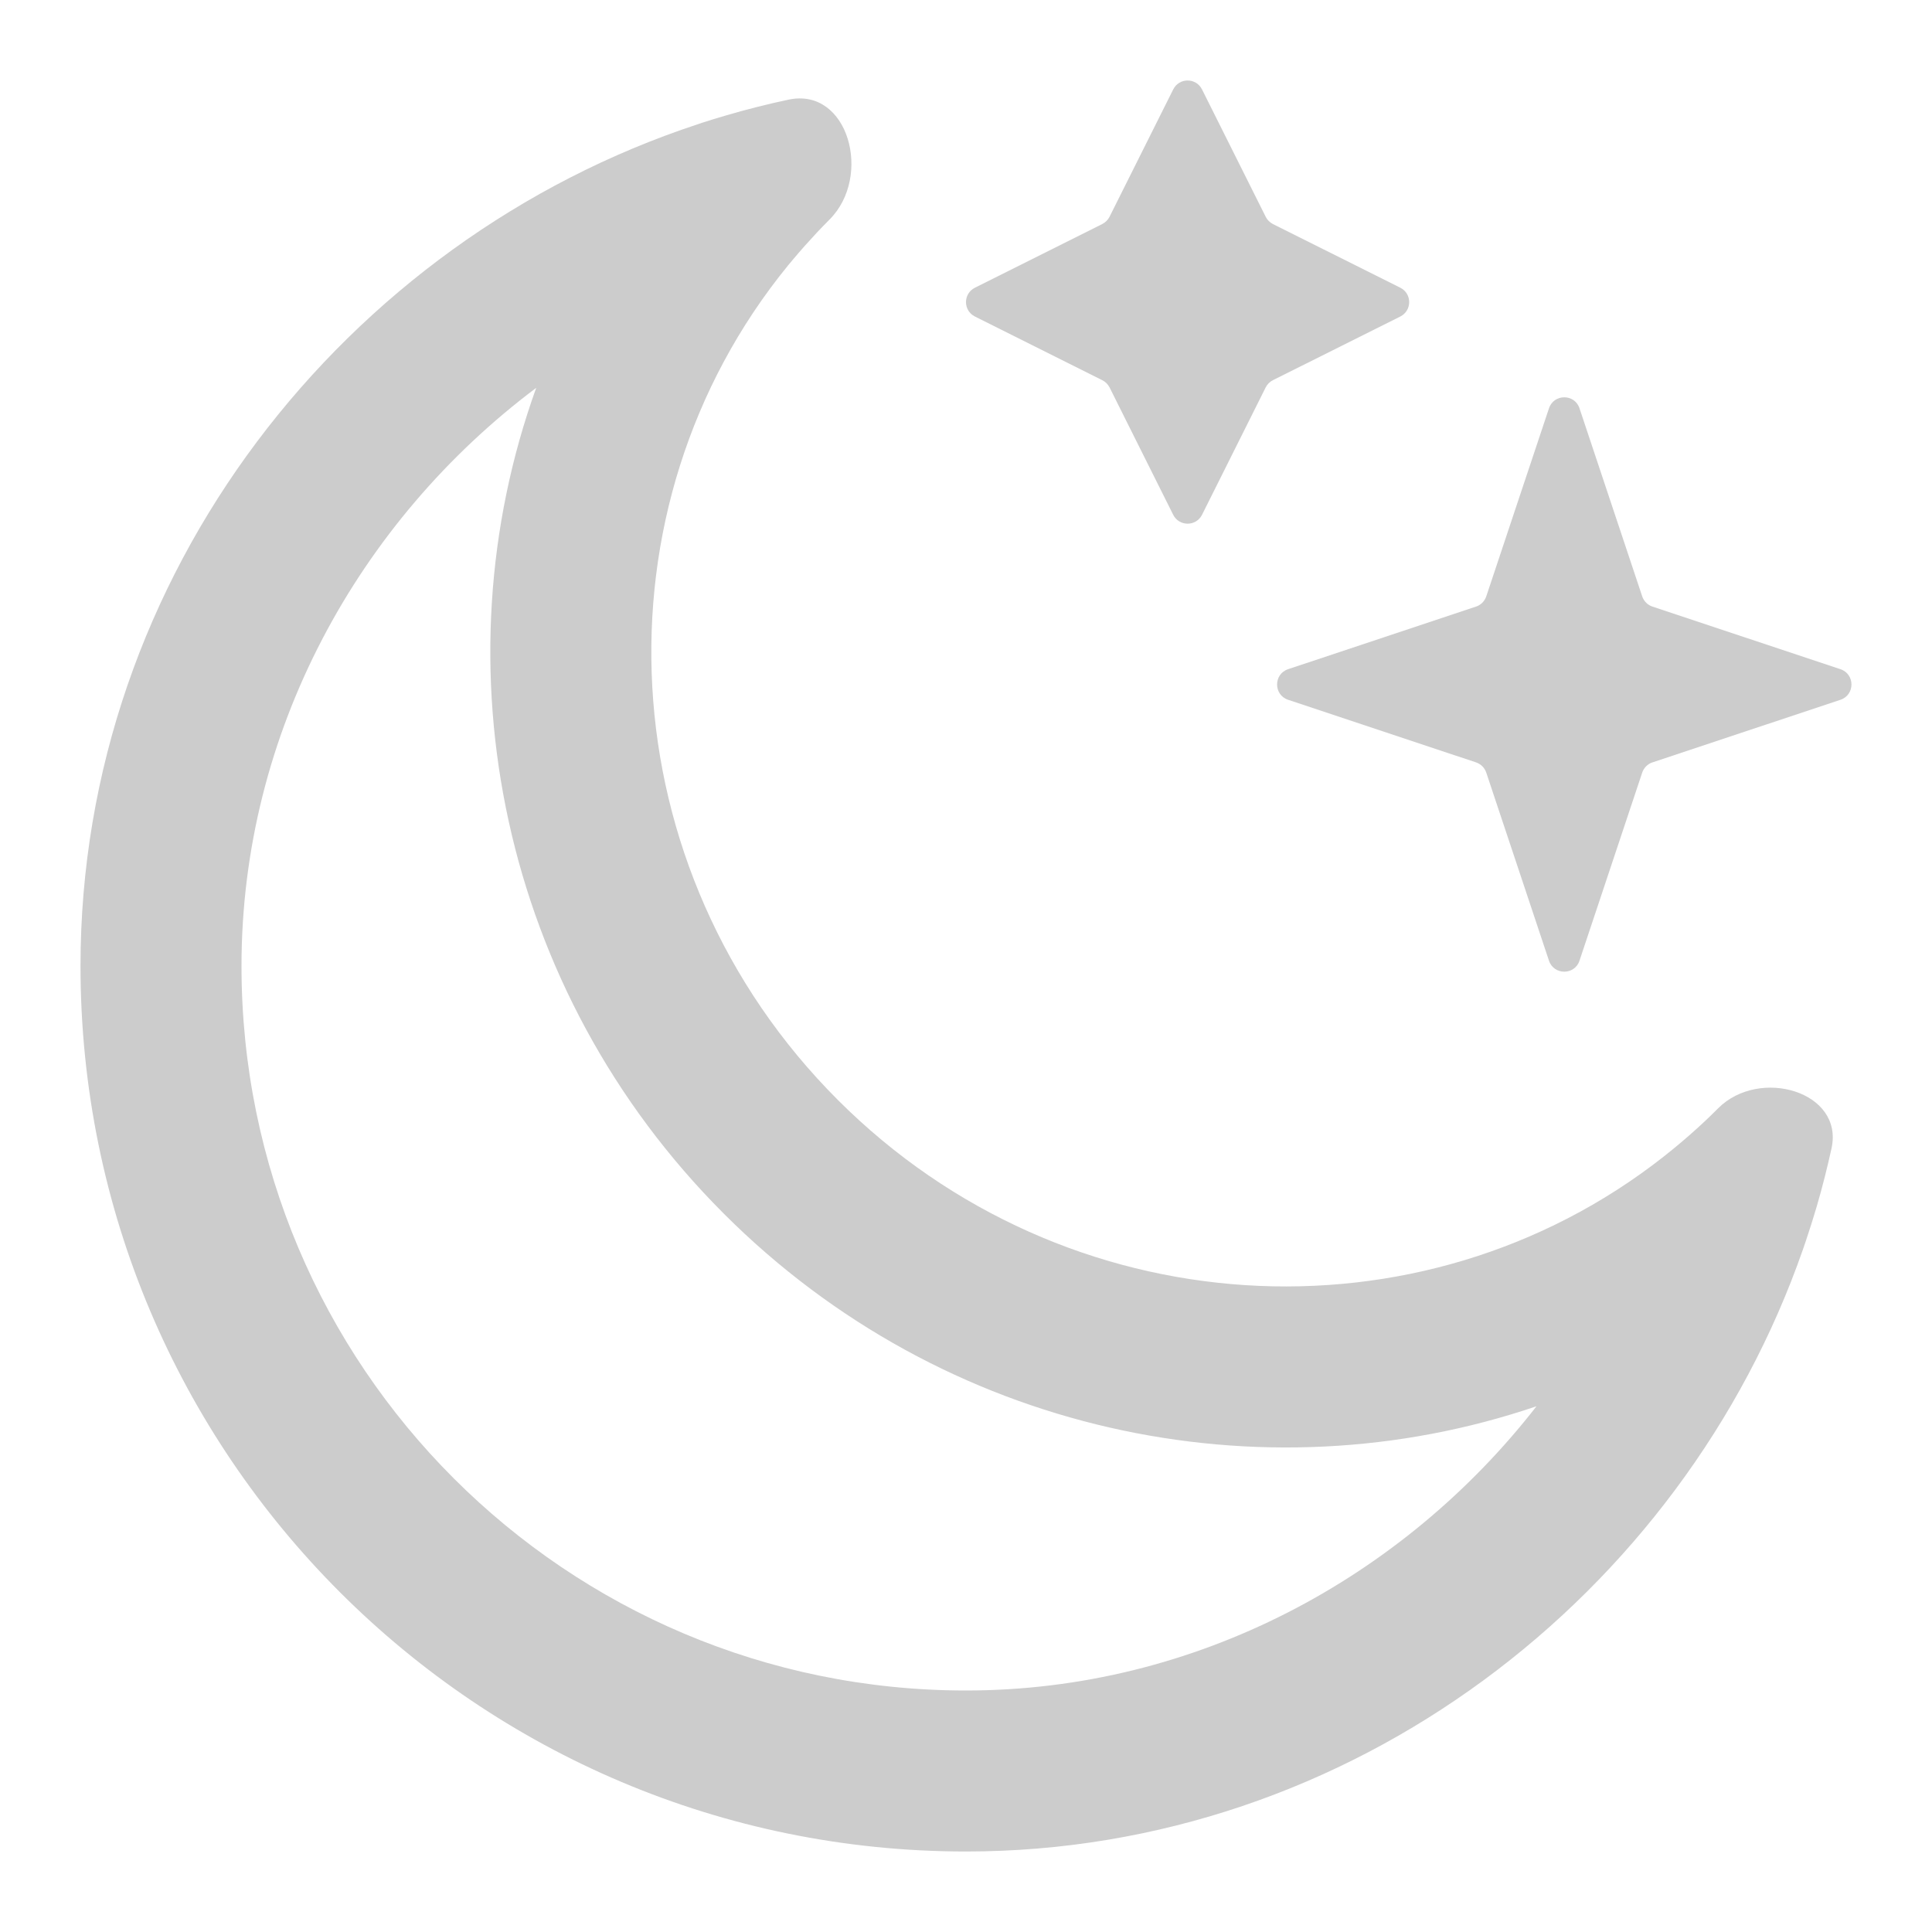
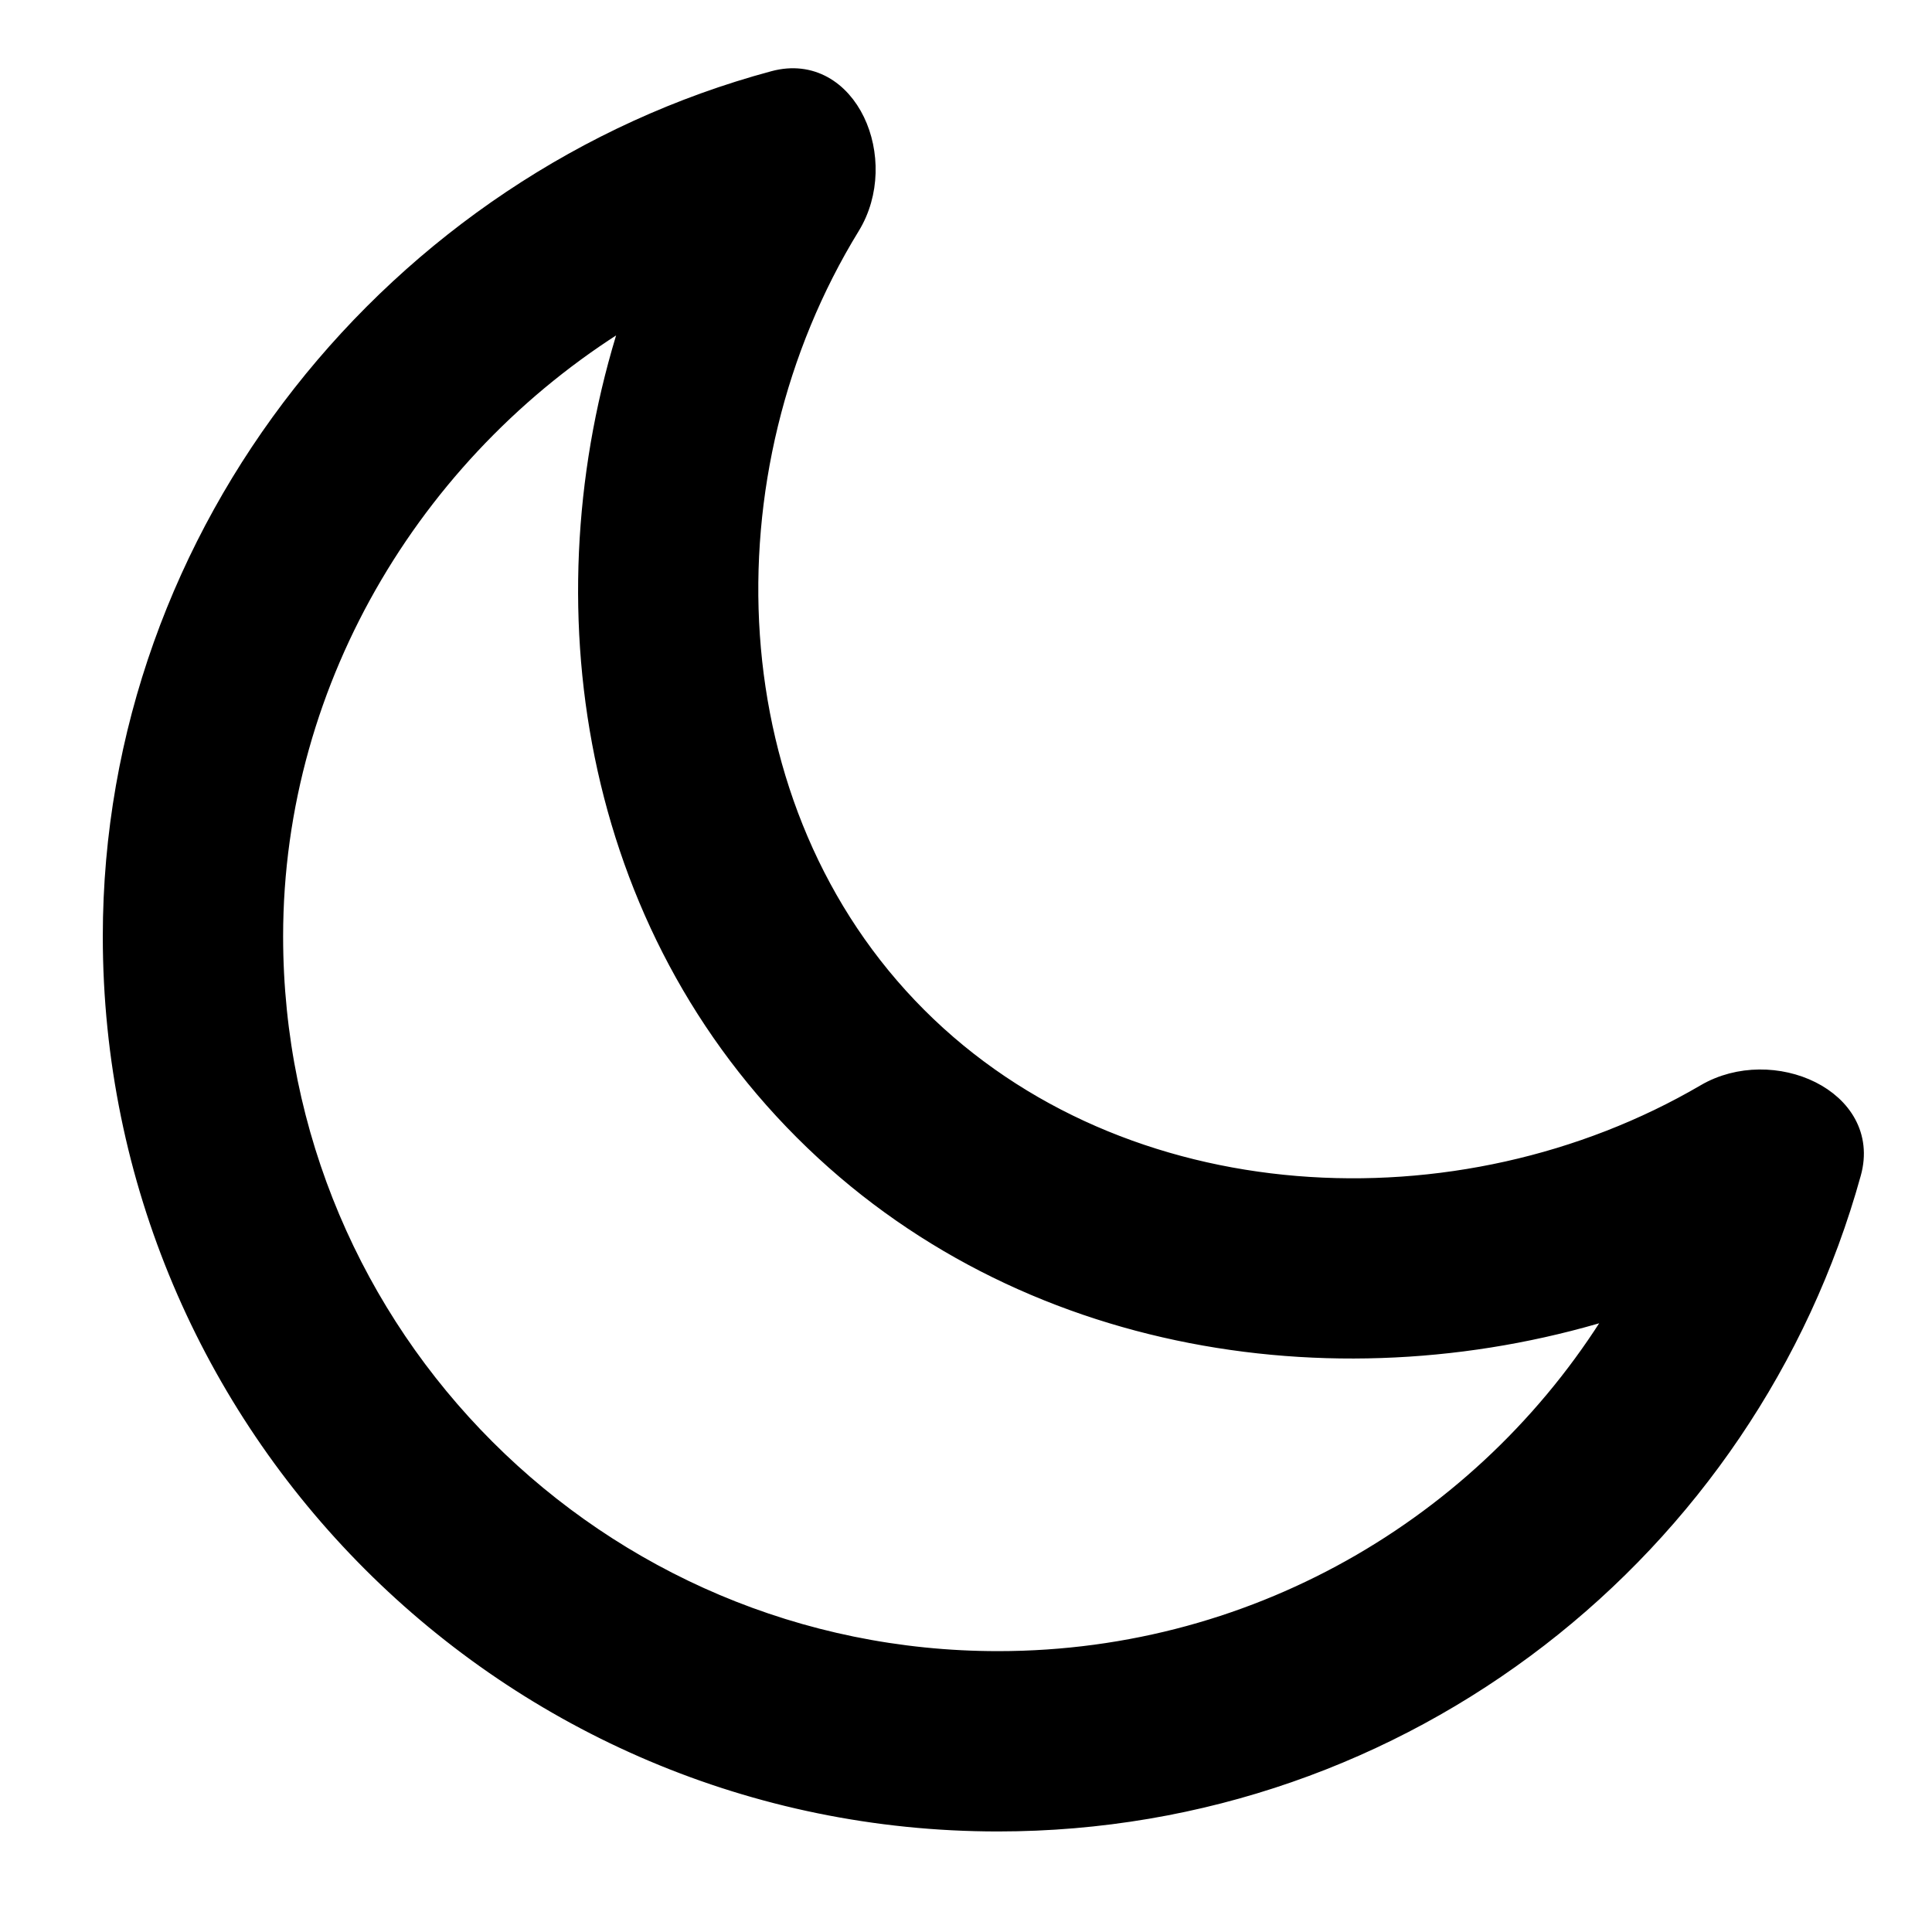
- <svg xmlns="http://www.w3.org/2000/svg" width="24" height="24" viewBox="0 0 24 24" fill="none">
+ <svg xmlns="http://www.w3.org/2000/svg" width="256px" height="256px" viewBox="0 0 24.00 24.00" fill="none" stroke="#000000" stroke-width="0.24">
  <g id="SVGRepo_bgCarrier" stroke-width="0" />
  <g id="SVGRepo_tracerCarrier" stroke-linecap="round" stroke-linejoin="round" />
  <g id="SVGRepo_iconCarrier">
-     <path d="M14.574 1.111L13.783 2.693C13.763 2.732 13.732 2.763 13.693 2.783L12.111 3.574C11.963 3.648 11.963 3.858 12.111 3.932L13.693 4.723C13.732 4.742 13.763 4.774 13.783 4.812L14.574 6.395C14.648 6.542 14.858 6.542 14.932 6.395L15.723 4.812C15.742 4.774 15.774 4.742 15.812 4.723L17.395 3.932C17.542 3.858 17.542 3.648 17.395 3.574L15.812 2.783C15.774 2.763 15.742 2.732 15.723 2.693L14.932 1.111C14.858 0.963 14.648 0.963 14.574 1.111Z" fill="#ccc" />
-     <path d="M19.242 5.072L18.463 7.408C18.443 7.468 18.396 7.515 18.337 7.535L16.001 8.313C15.819 8.374 15.819 8.632 16.001 8.693L18.337 9.471C18.396 9.491 18.443 9.538 18.463 9.598L19.242 11.934C19.303 12.116 19.561 12.116 19.621 11.934L20.4 9.598C20.42 9.538 20.467 9.491 20.526 9.471L22.863 8.693C23.045 8.632 23.045 8.374 22.863 8.313L20.526 7.535C20.467 7.515 20.42 7.468 20.4 7.408L19.621 5.072C19.561 4.89 19.303 4.89 19.242 5.072Z" fill="#ccc" />
-     <path fill-rule="evenodd" clip-rule="evenodd" d="M10.408 13.664C13.235 16.491 17.652 16.736 20.664 14.37C20.701 14.341 20.738 14.311 20.775 14.281C20.915 14.167 21.051 14.048 21.184 13.923C21.238 13.872 21.291 13.82 21.344 13.767C21.856 13.255 22.906 13.558 22.752 14.265C22.698 14.51 22.637 14.752 22.567 14.991C22.525 15.132 22.481 15.273 22.434 15.412C22.421 15.45 22.408 15.488 22.395 15.526C20.898 19.814 16.789 23 12 23C5.925 23 1 18.075 1 12C1 7.133 4.291 2.983 8.669 1.543L8.722 1.525C8.819 1.494 8.915 1.464 9.012 1.436C9.27 1.36 9.531 1.294 9.795 1.238C10.538 1.079 10.842 2.191 10.304 2.728C10.251 2.781 10.199 2.835 10.147 2.89C10.046 2.998 9.948 3.108 9.854 3.22C9.833 3.245 9.812 3.27 9.792 3.294C7.33 6.308 7.545 10.801 10.408 13.664ZM8.993 15.078C11.725 17.81 15.672 18.63 19.087 17.469C17.428 19.602 14.85 21 12 21C7.029 21 3 16.971 3 12C3 9.092 4.457 6.472 6.661 4.818C5.416 8.271 6.217 12.303 8.993 15.078Z" fill="#ccc" />
+     <path fill-rule="evenodd" clip-rule="evenodd" d="M3.397 11.632C3.397 16.602 7.426 20.631 12.397 20.631C15.686 20.631 18.566 18.866 20.136 16.23C16.729 17.329 12.692 16.755 9.983 14.046C7.252 11.315 6.726 7.284 7.867 3.893C5.207 5.479 3.397 8.389 3.397 11.632ZM21.187 13.585C22.012 13.102 23.255 13.649 23 14.571C21.714 19.219 17.454 22.631 12.397 22.631C6.322 22.631 1.397 17.707 1.397 11.632C1.397 6.589 4.935 2.258 9.615 1C10.539 0.752 11.065 1.994 10.564 2.809C8.7 5.847 8.832 10.066 11.397 12.631C13.932 15.166 18.137 15.37 21.187 13.585Z" fill="#000000" />
  </g>
</svg>
